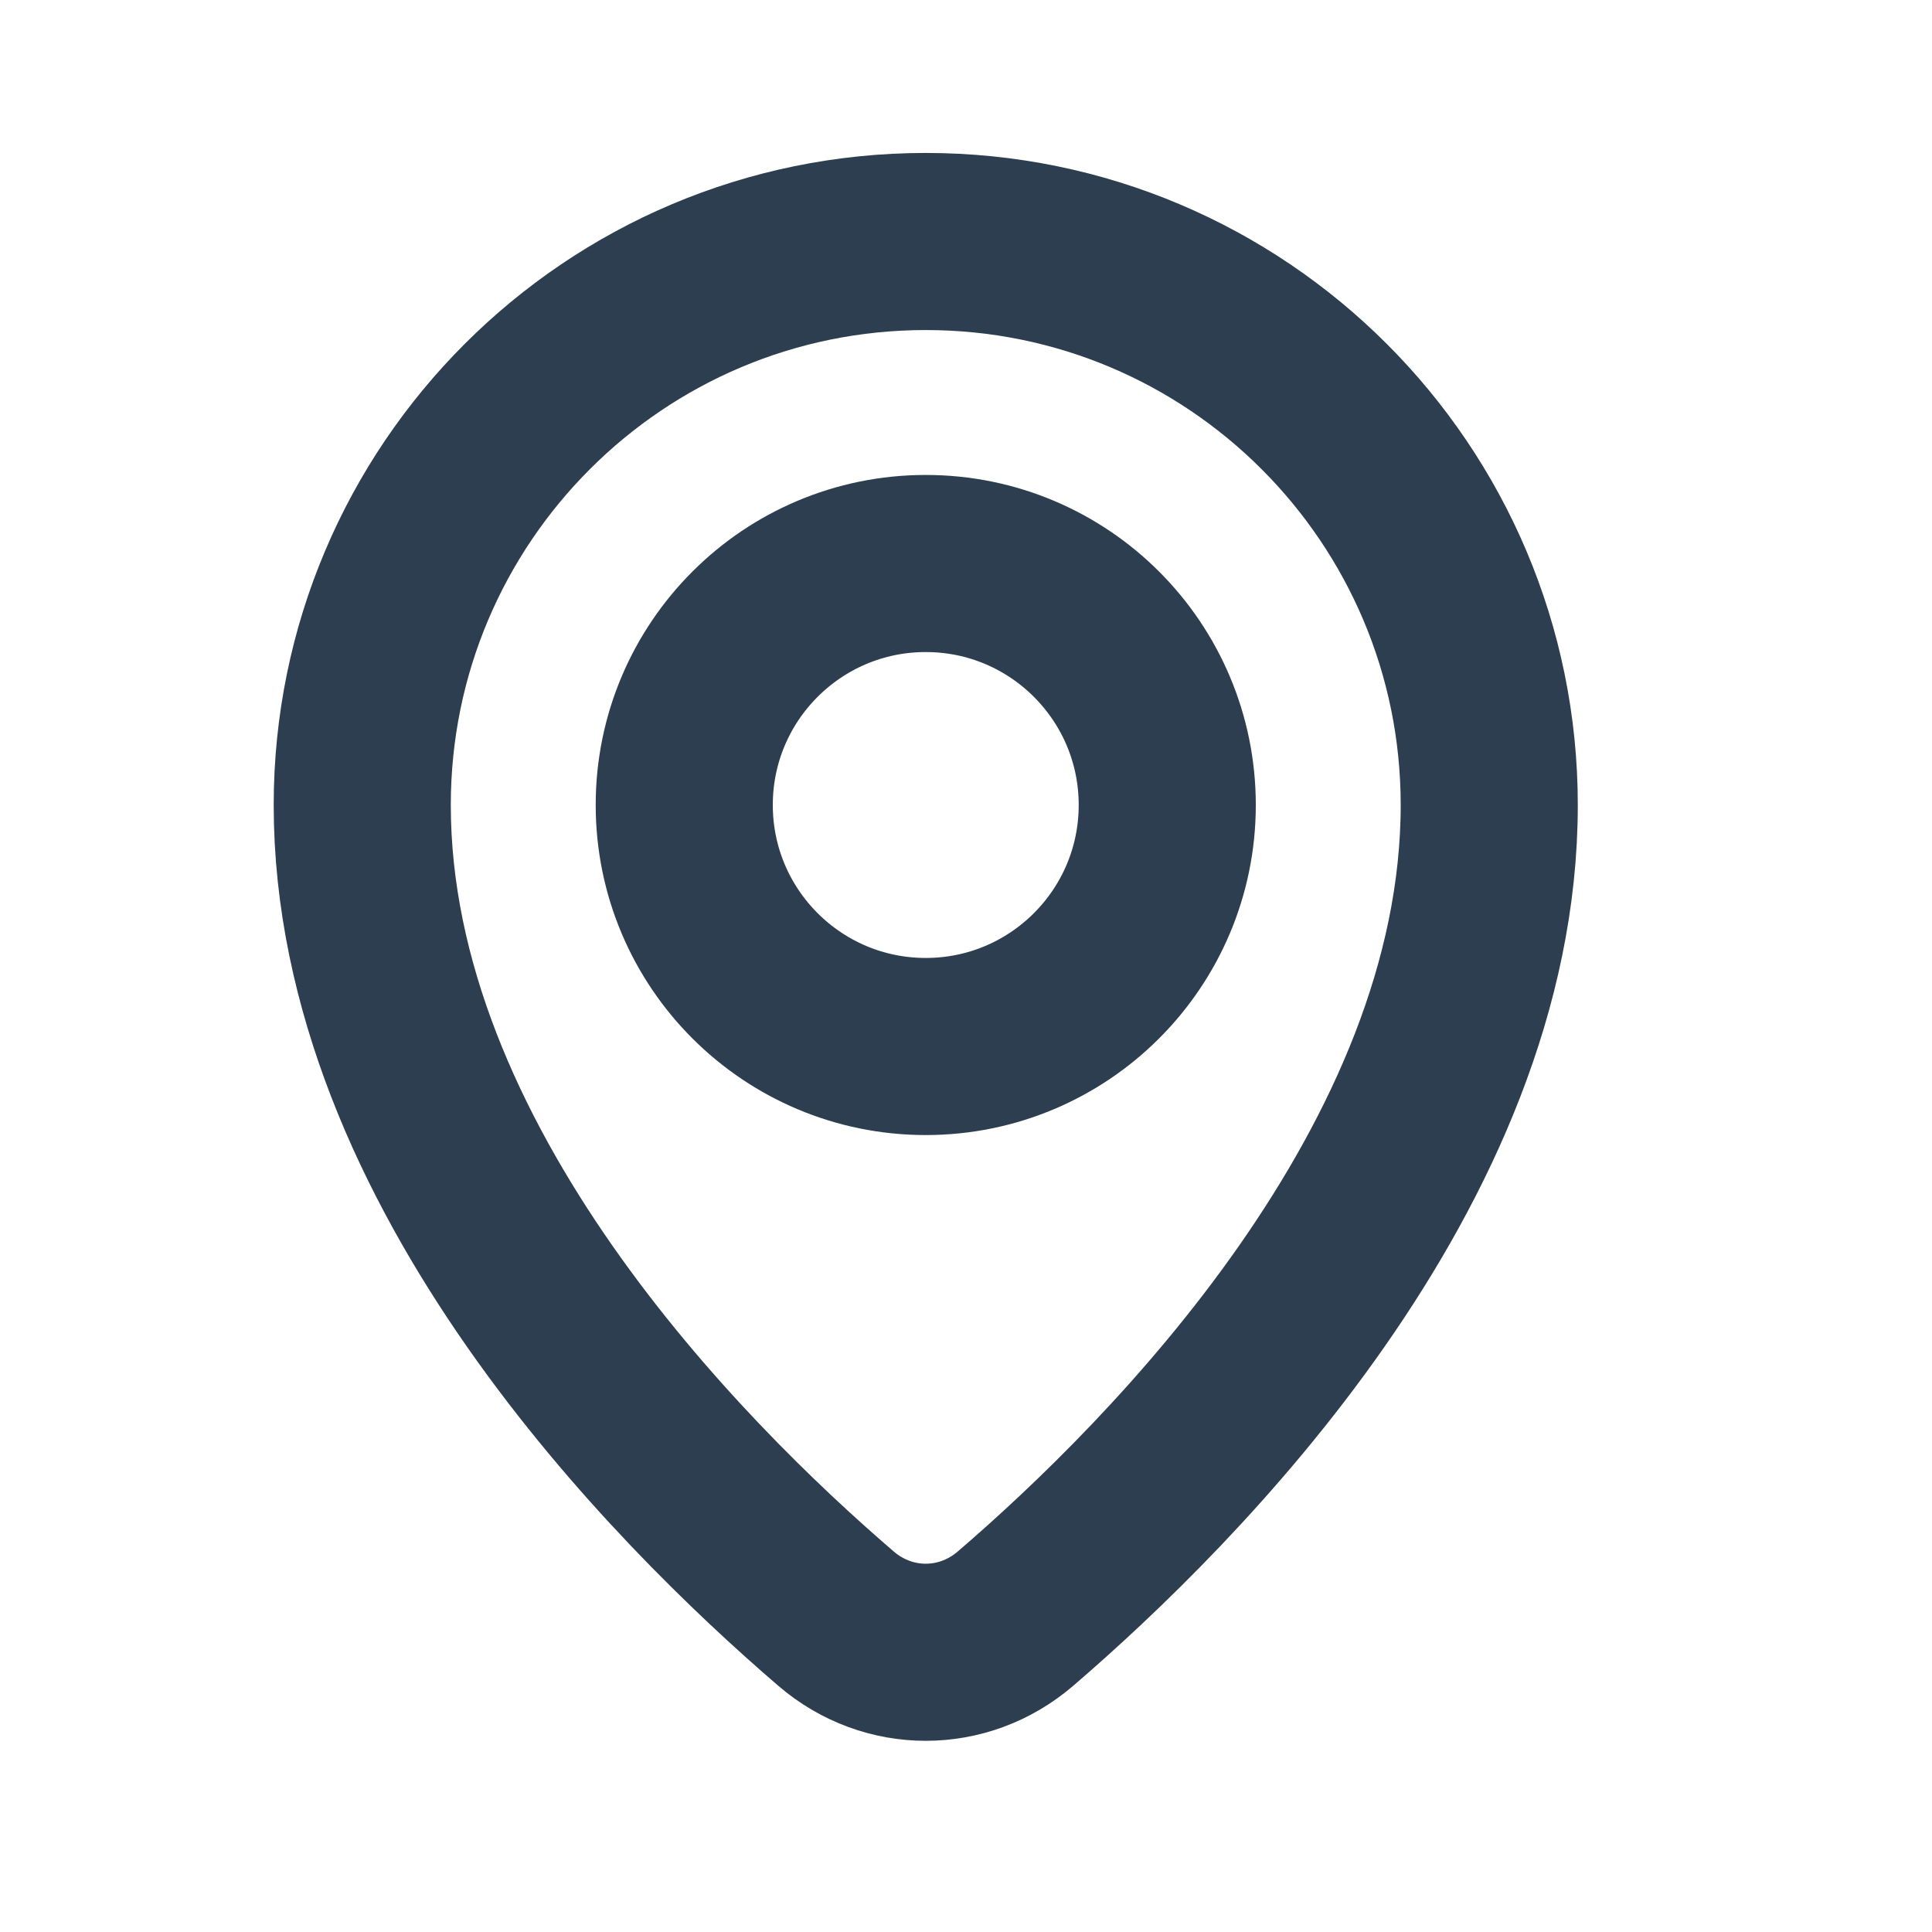
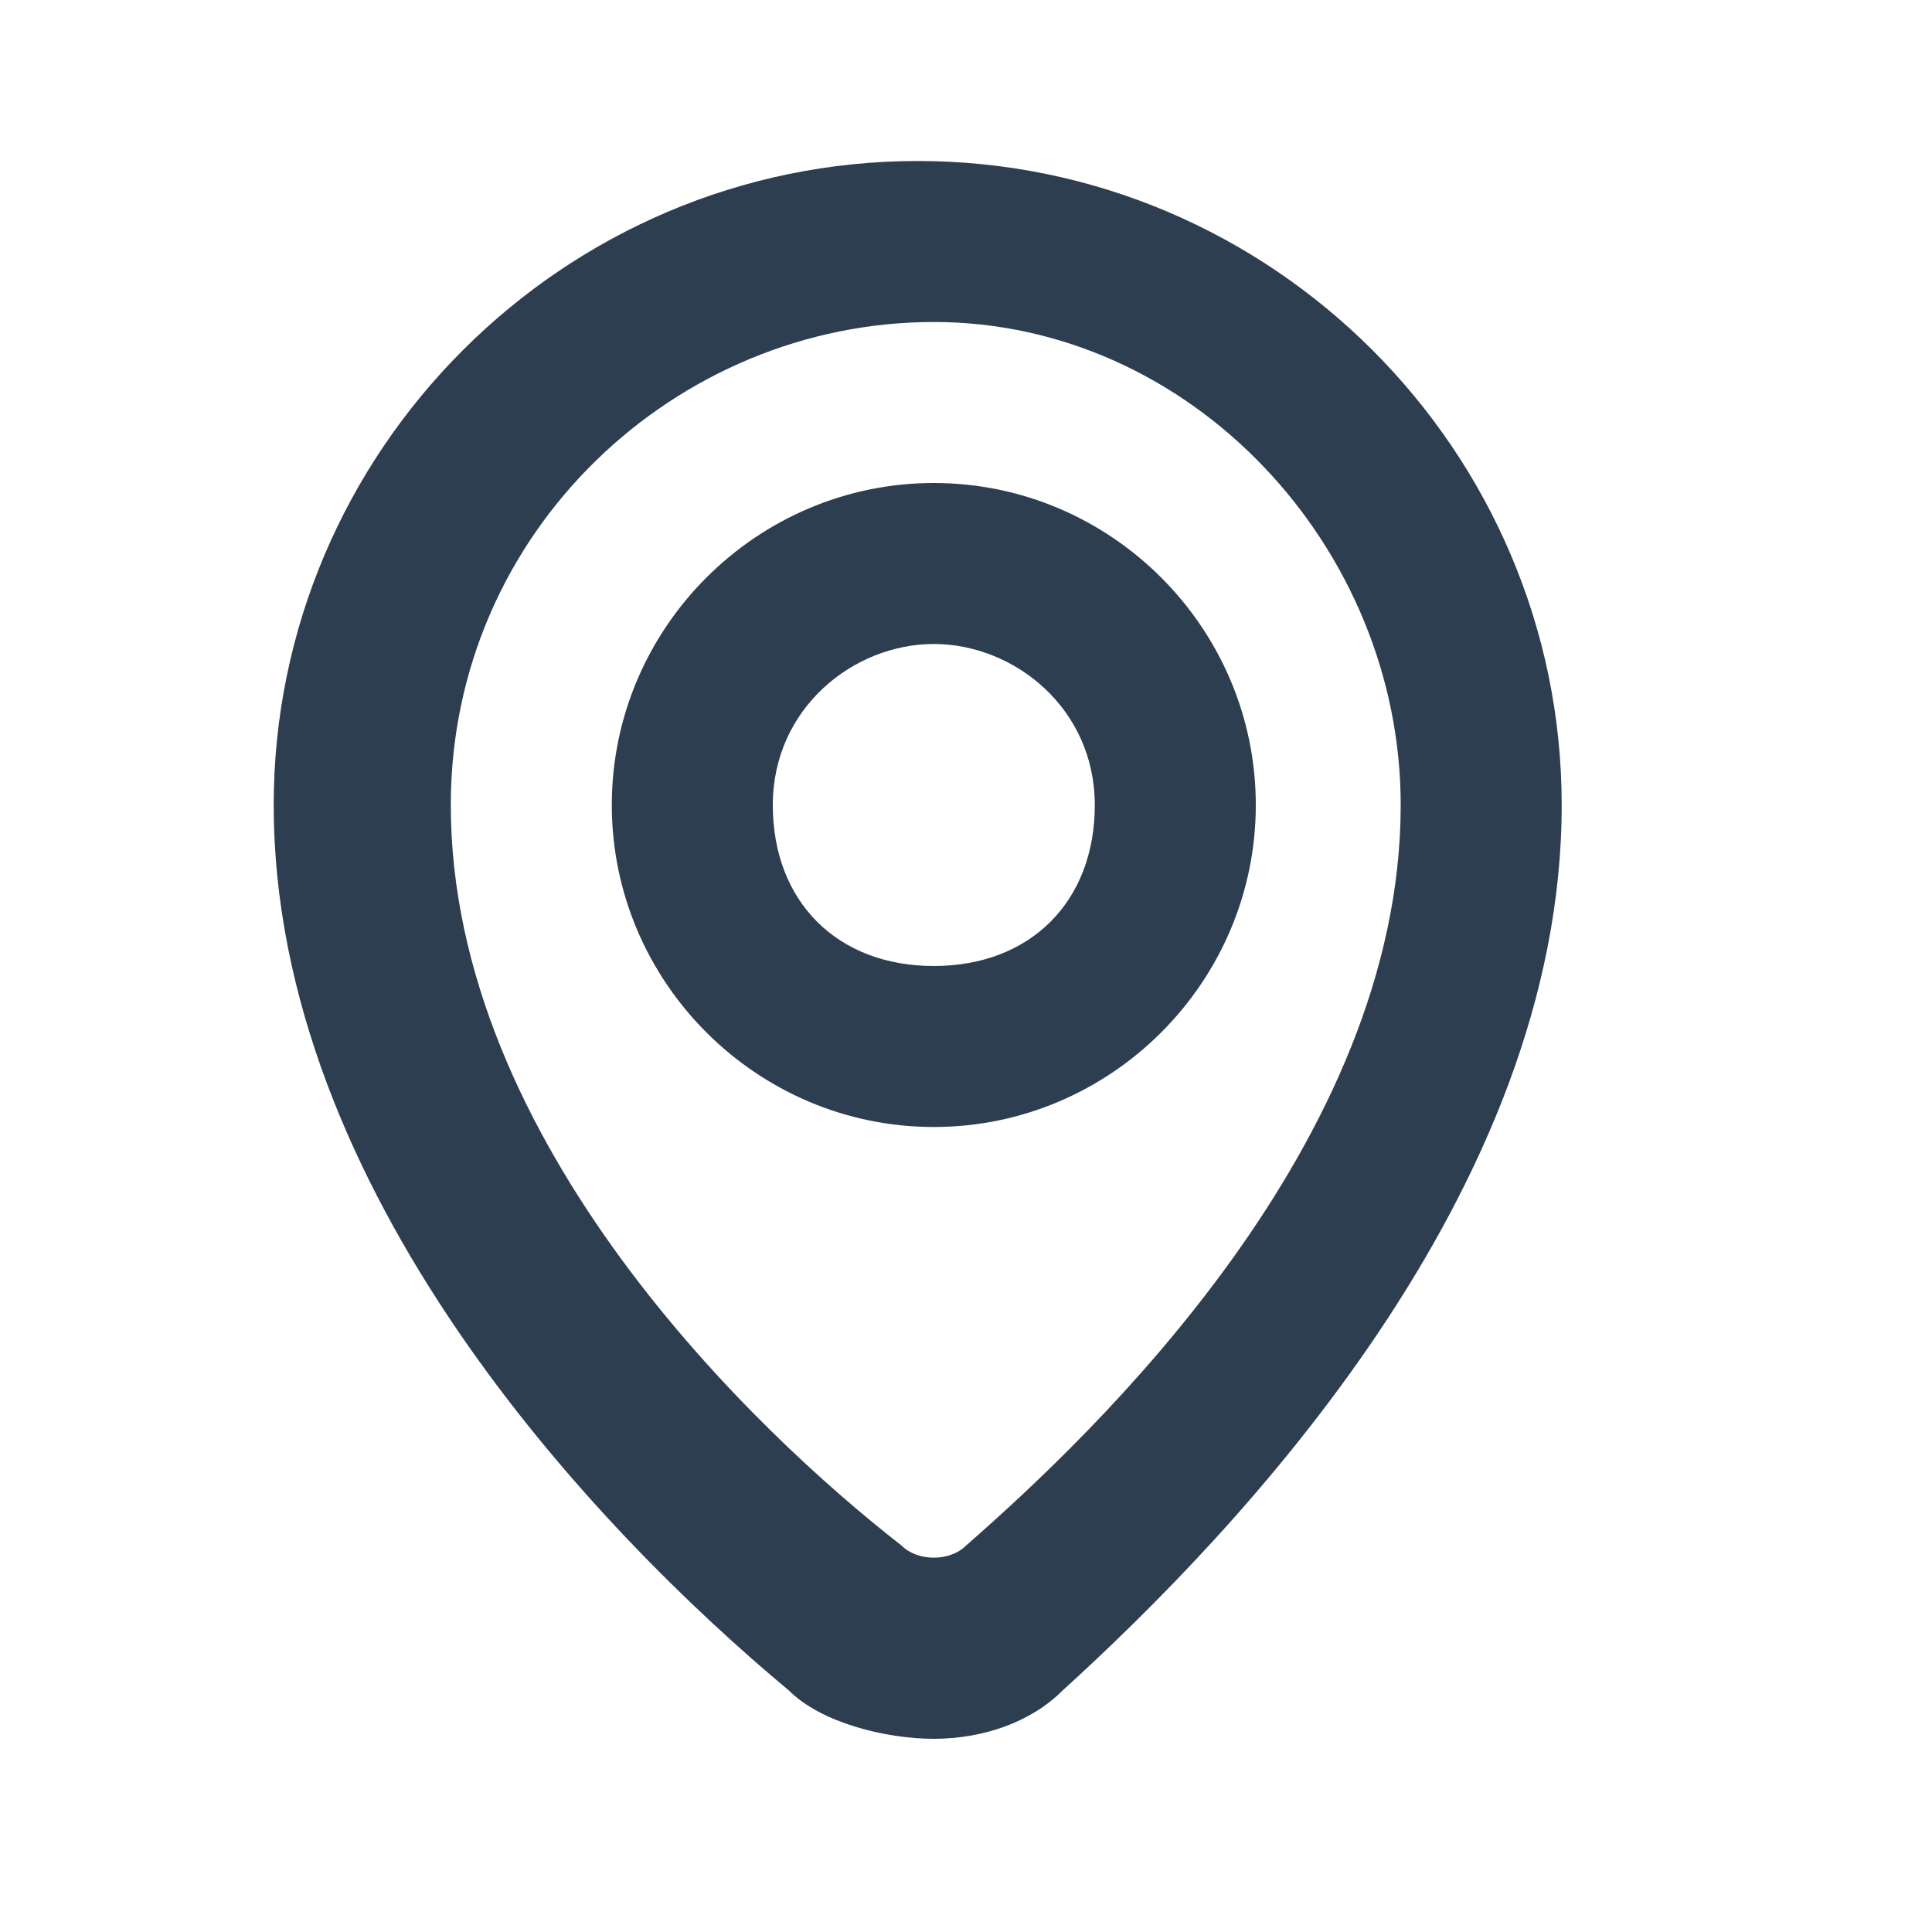
<svg xmlns="http://www.w3.org/2000/svg" width="12" height="12" viewBox="0 0 12 12" fill="none">
-   <path d="M9.25 5C9.25 7.242 7.295 9.205 6.307 10.054C5.983 10.332 5.517 10.332 5.193 10.054C4.205 9.205 2.25 7.242 2.25 5C2.25 3.067 3.817 1.5 5.75 1.5C7.683 1.5 9.25 3.067 9.25 5Z" stroke="#2D3E50" stroke-width="1.1" />
-   <ellipse cx="5.75" cy="5" rx="1.5" ry="1.5" stroke="#2D3E50" stroke-width="1.1" />
+   <path d="M5.8 10.8C5.5 10.8 5.1 10.7 4.9 10.5C3.7 9.5 1.7 7.4 1.7 5C1.7 2.8 3.5 1 5.7 1C7.9 1 9.7 2.8 9.7 5C9.7 7.4 7.7 9.5 6.6 10.5C6.4 10.7 6.1 10.8 5.8 10.8ZM5.8 2C4.2 2 2.8 3.3 2.8 5C2.8 7.1 4.7 8.9 5.6 9.6C5.7 9.7 5.9 9.7 6 9.6C6.8 8.9 8.7 7.1 8.7 5C8.7 3.4 7.4 2 5.8 2Z" fill="#2D3E50" />
+   <path d="M5.8 7C4.7 7 3.8 6.1 3.8 5C3.8 3.9 4.7 3 5.8 3C6.9 3 7.8 3.9 7.8 5C7.8 6.1 6.9 7 5.8 7ZM5.8 4C5.3 4 4.8 4.4 4.8 5C4.8 5.6 5.2 6 5.8 6C6.4 6 6.8 5.6 6.8 5C6.8 4.4 6.3 4 5.8 4Z" fill="#2D3E50" />
</svg>
